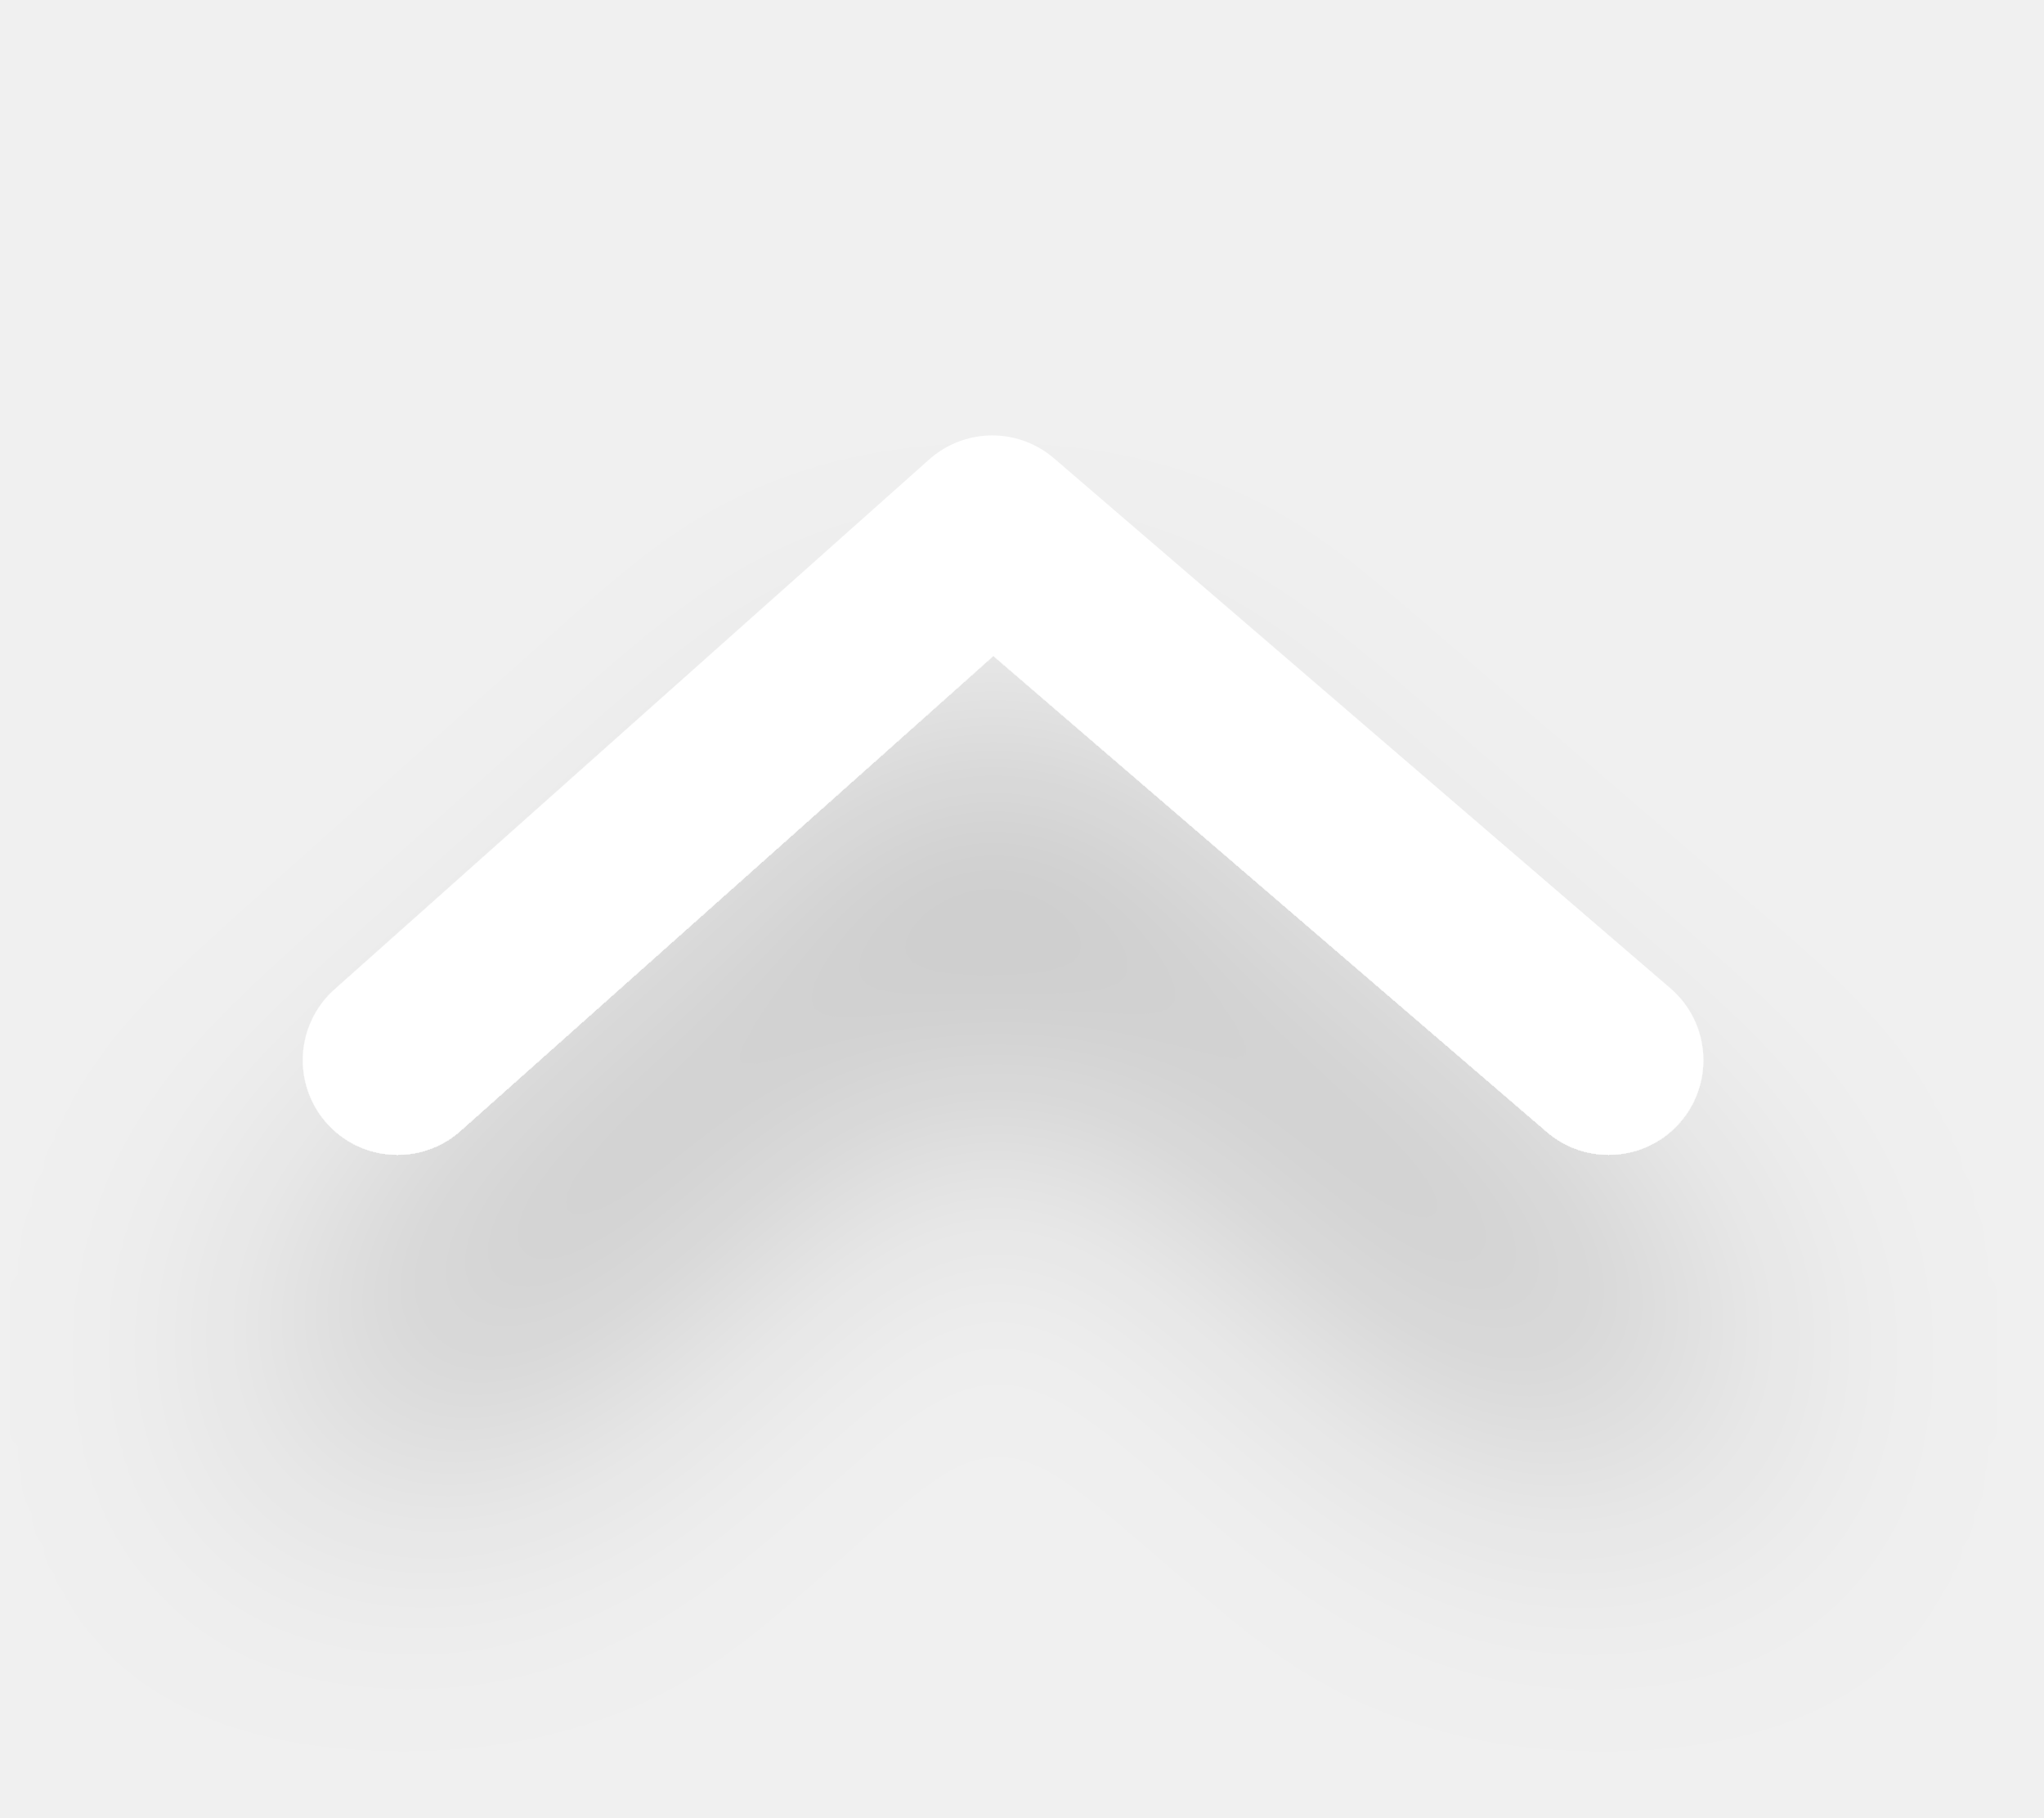
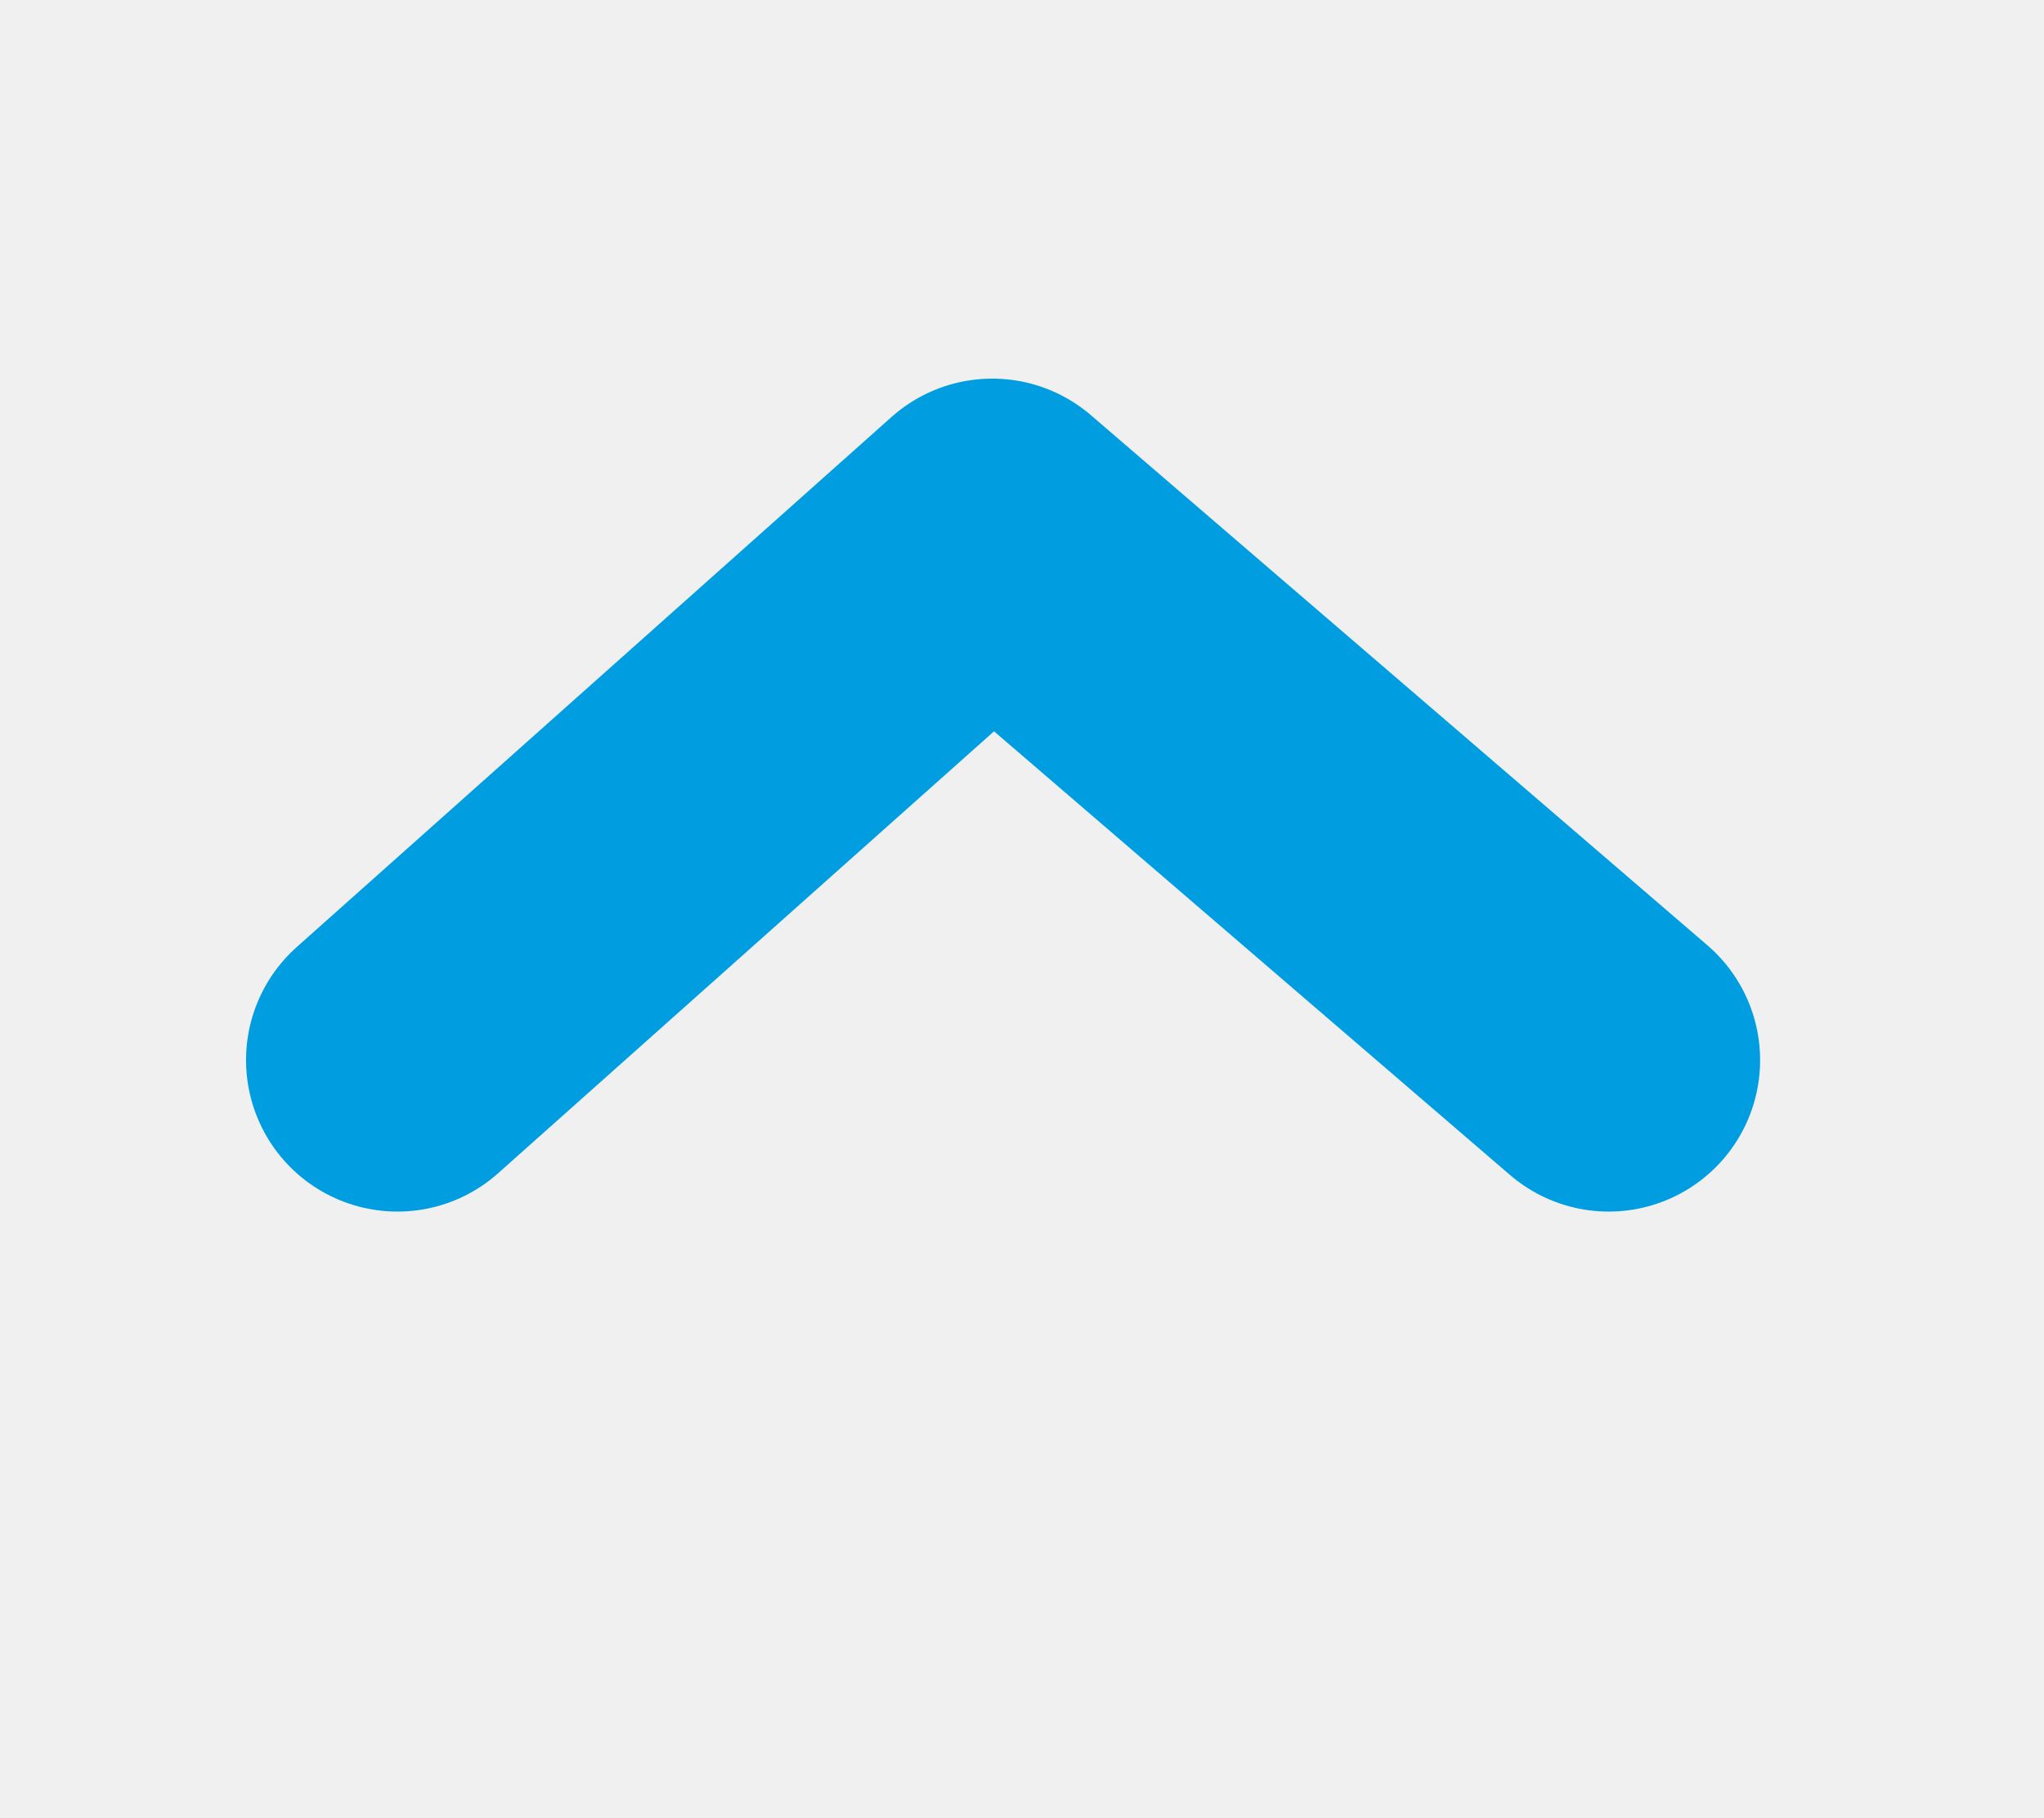
- <svg xmlns="http://www.w3.org/2000/svg" width="27" height="24" viewBox="0 0 27 24" fill="none">
-   <g filter="url(#filter0_d_2092_7313)">
-     <path d="M5.25 14L13.107 7L21.25 14" stroke="white" stroke-width="2.5" stroke-linecap="round" stroke-linejoin="round" />
+ <svg xmlns="http://www.w3.org/2000/svg" width="100%" height="100%" viewBox="0 0 27 24" version="1.1" xml:space="preserve" style="fill-rule:evenodd;clip-rule:evenodd;stroke-linecap:round;stroke-linejoin:round;">
+   <g>
+     <path d="M5.25,14L13.107,7L21.25,14" style="fill:none;fill-rule:nonzero;stroke:rgb(0,157,224);stroke-width:4px;" />
  </g>
-   <defs>
-     <filter id="filter0_d_2092_7313" x="0" y="5.75" width="26.5" height="17.5" filterUnits="userSpaceOnUse" color-interpolation-filters="sRGB">
-       <feFlood flood-opacity="0" result="BackgroundImageFix" />
-       <feColorMatrix in="SourceAlpha" type="matrix" values="0 0 0 0 0 0 0 0 0 0 0 0 0 0 0 0 0 0 127 0" result="hardAlpha" />
-       <feOffset dy="4" />
-       <feGaussianBlur stdDeviation="2" />
-       <feComposite in2="hardAlpha" operator="out" />
-       <feColorMatrix type="matrix" values="0 0 0 0 0 0 0 0 0 0 0 0 0 0 0 0 0 0 0.25 0" />
-       <feBlend mode="normal" in2="BackgroundImageFix" result="effect1_dropShadow_2092_7313" />
-       <feBlend mode="normal" in="SourceGraphic" in2="effect1_dropShadow_2092_7313" result="shape" />
-     </filter>
-   </defs>
</svg>
